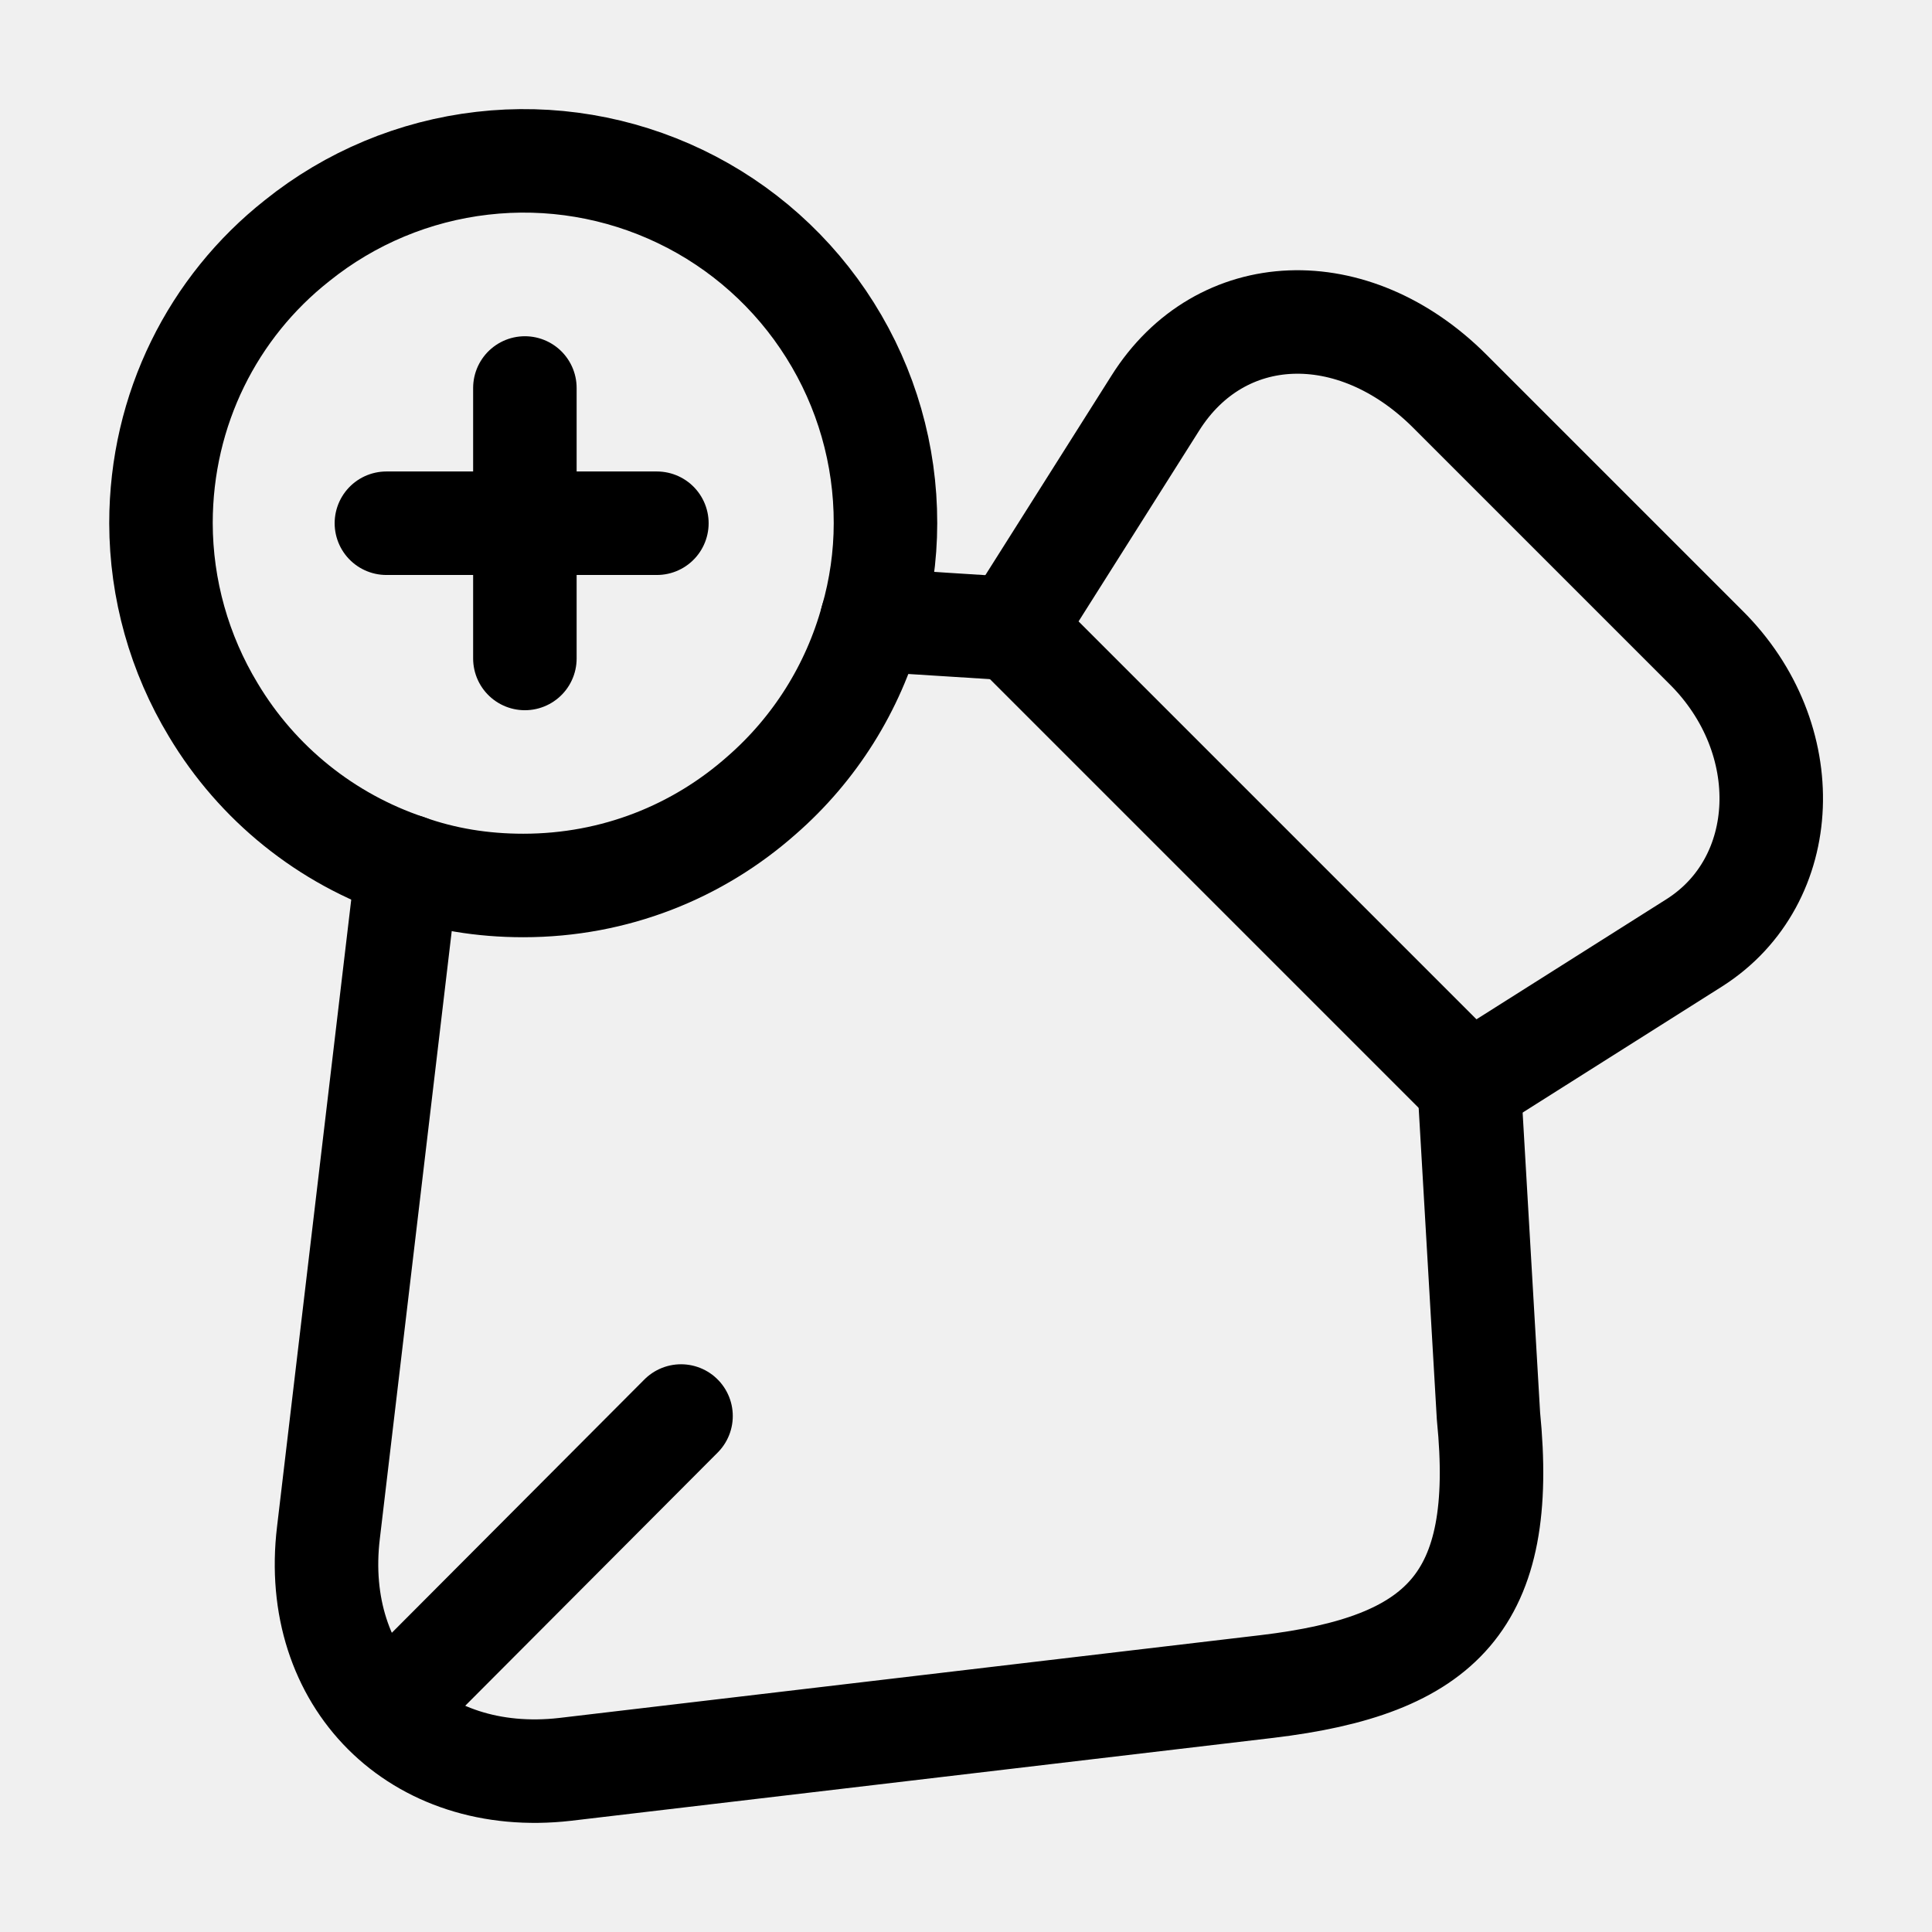
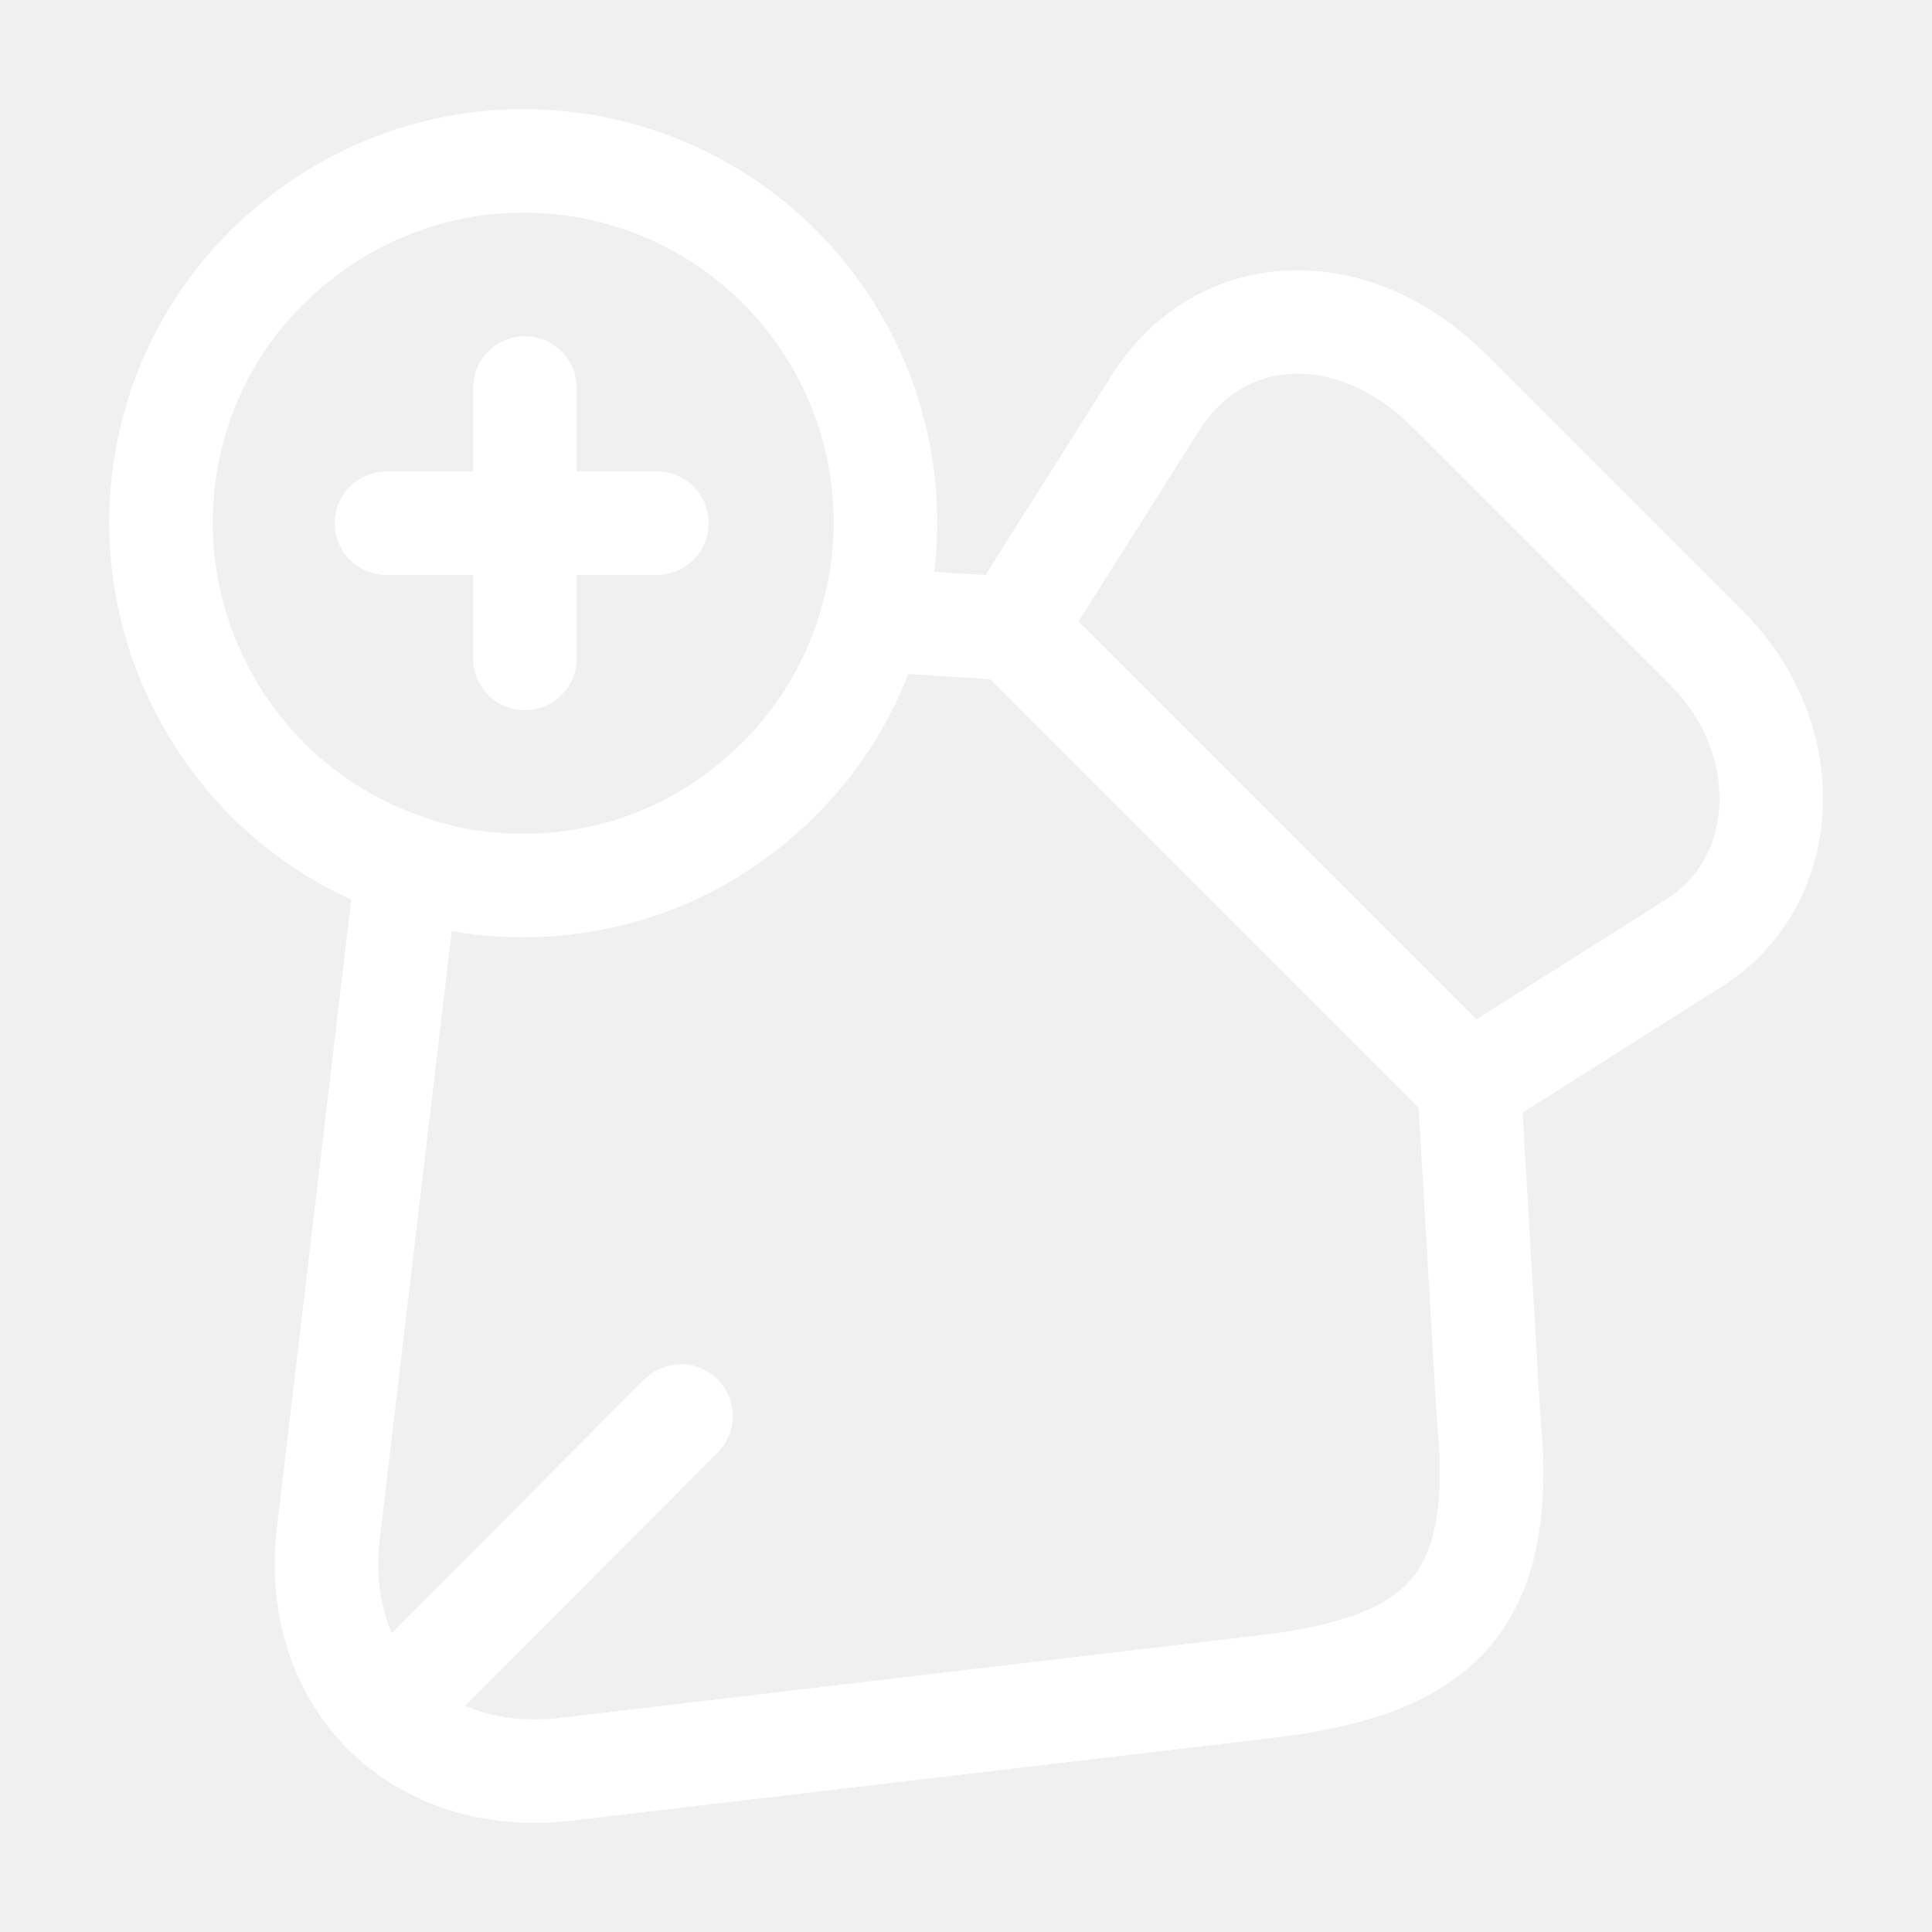
<svg xmlns="http://www.w3.org/2000/svg" width="28" height="28" viewBox="0 0 28 28" fill="none">
-   <path d="M24.722 9.38L21.012 5.67C19.612 4.27 17.687 4.34 16.742 5.845L14.677 9.112L21.292 15.727L24.558 13.662C25.97 12.763 26.052 10.698 24.722 9.38Z" stroke="black" stroke-width="1.5" stroke-linecap="round" stroke-linejoin="round" />
-   <path d="M21.292 15.715L21.572 20.522C21.84 23.205 20.907 24.138 18.363 24.442L8.19 25.643C6.043 25.888 4.503 24.348 4.76 22.213L5.903 12.553M14.677 9.112L12.635 8.983M6.16 24.243L9.87 20.522" stroke="black" stroke-width="1.5" stroke-linecap="round" stroke-linejoin="round" />
-   <path d="M12.833 7.583C12.833 8.062 12.763 8.54 12.635 8.983C12.364 9.97 11.808 10.855 11.037 11.527C10.115 12.343 8.913 12.833 7.583 12.833C6.988 12.833 6.428 12.74 5.903 12.553C4.726 12.158 3.729 11.355 3.092 10.29C2.598 9.473 2.335 8.538 2.333 7.583C2.333 5.927 3.092 4.445 4.305 3.488C5.076 2.868 6.007 2.479 6.99 2.366C7.973 2.252 8.968 2.42 9.86 2.848C10.752 3.276 11.504 3.948 12.03 4.786C12.557 5.624 12.835 6.594 12.833 7.583Z" stroke="black" stroke-width="1.5" stroke-miterlimit="10" stroke-linecap="round" stroke-linejoin="round" />
-   <path d="M7.607 9.543V5.623M9.52 7.583H5.6" stroke="black" stroke-width="1.5" stroke-miterlimit="10" stroke-linecap="round" stroke-linejoin="round" />
+   <path d="M24.722 9.38L21.012 5.67C19.612 4.27 17.687 4.34 16.742 5.845L14.677 9.112L21.292 15.727L24.558 13.662C25.97 12.763 26.052 10.698 24.722 9.38Z" stroke="white" stroke-width="1.5" stroke-linecap="round" stroke-linejoin="round" />
+   <path d="M21.292 15.715L21.572 20.522C21.84 23.205 20.907 24.138 18.363 24.442L8.19 25.643C6.043 25.888 4.503 24.348 4.76 22.213L5.903 12.553M14.677 9.112L12.635 8.983M6.16 24.243L9.87 20.522" stroke="white" stroke-width="1.5" stroke-linecap="round" stroke-linejoin="round" />
+   <path d="M12.833 7.583C12.833 8.062 12.763 8.54 12.635 8.983C12.364 9.97 11.808 10.855 11.037 11.527C10.115 12.343 8.913 12.833 7.583 12.833C6.988 12.833 6.428 12.74 5.903 12.553C4.726 12.158 3.729 11.355 3.092 10.29C2.598 9.473 2.335 8.538 2.333 7.583C2.333 5.927 3.092 4.445 4.305 3.488C5.076 2.868 6.007 2.479 6.99 2.366C7.973 2.252 8.968 2.42 9.86 2.848C10.752 3.276 11.504 3.948 12.03 4.786C12.557 5.624 12.835 6.594 12.833 7.583Z" stroke="white" stroke-width="1.5" stroke-miterlimit="10" stroke-linecap="round" stroke-linejoin="round" />
+   <path d="M7.607 9.543V5.623M9.52 7.583H5.6" stroke="white" stroke-width="1.5" stroke-miterlimit="10" stroke-linecap="round" stroke-linejoin="round" />
</svg>
